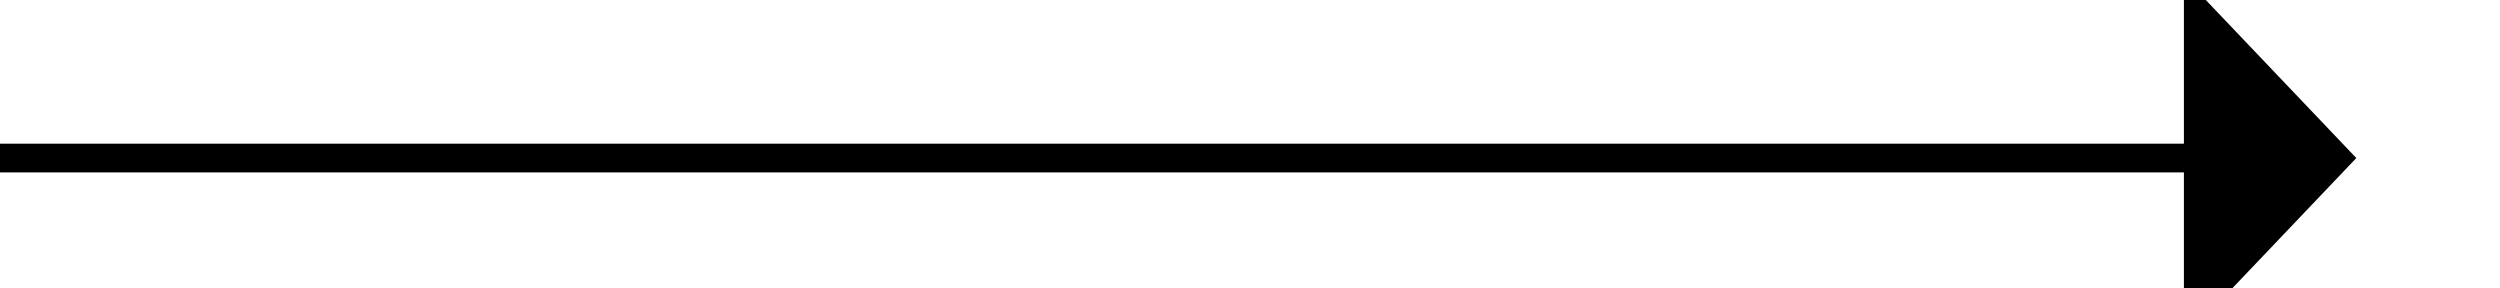
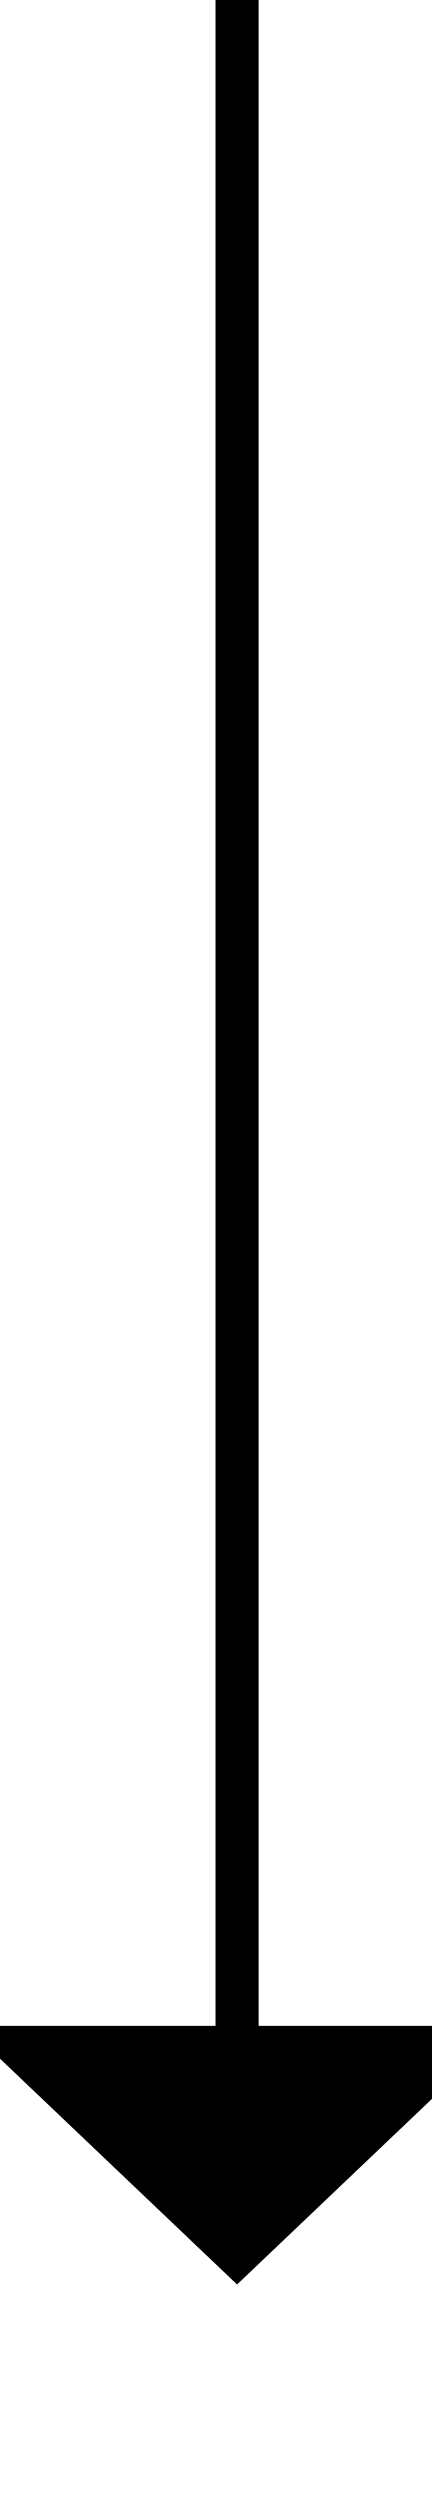
- <svg xmlns="http://www.w3.org/2000/svg" version="1.1" width="87px" height="10px" preserveAspectRatio="xMinYMid meet" viewBox="272 390  87 8">
-   <path d="M 272 394.5  L 349 394.5  " stroke-width="1" stroke="#000000" fill="none" />
-   <path d="M 348 400.8  L 354 394.5  L 348 388.2  L 348 400.8  Z " fill-rule="nonzero" fill="#000000" stroke="none" />
+ <svg xmlns="http://www.w3.org/2000/svg" version="1.1" width="10px" height="58px" preserveAspectRatio="xMidYMin meet" viewBox="195 418  8 58">
+   <path d="M 199.5 418  L 199.5 466  " stroke-width="1" stroke="#000000" fill="none" />
+   <path d="M 193.2 465  L 199.5 471  L 205.8 465  L 193.2 465  Z " fill-rule="nonzero" fill="#000000" stroke="none" />
</svg>
